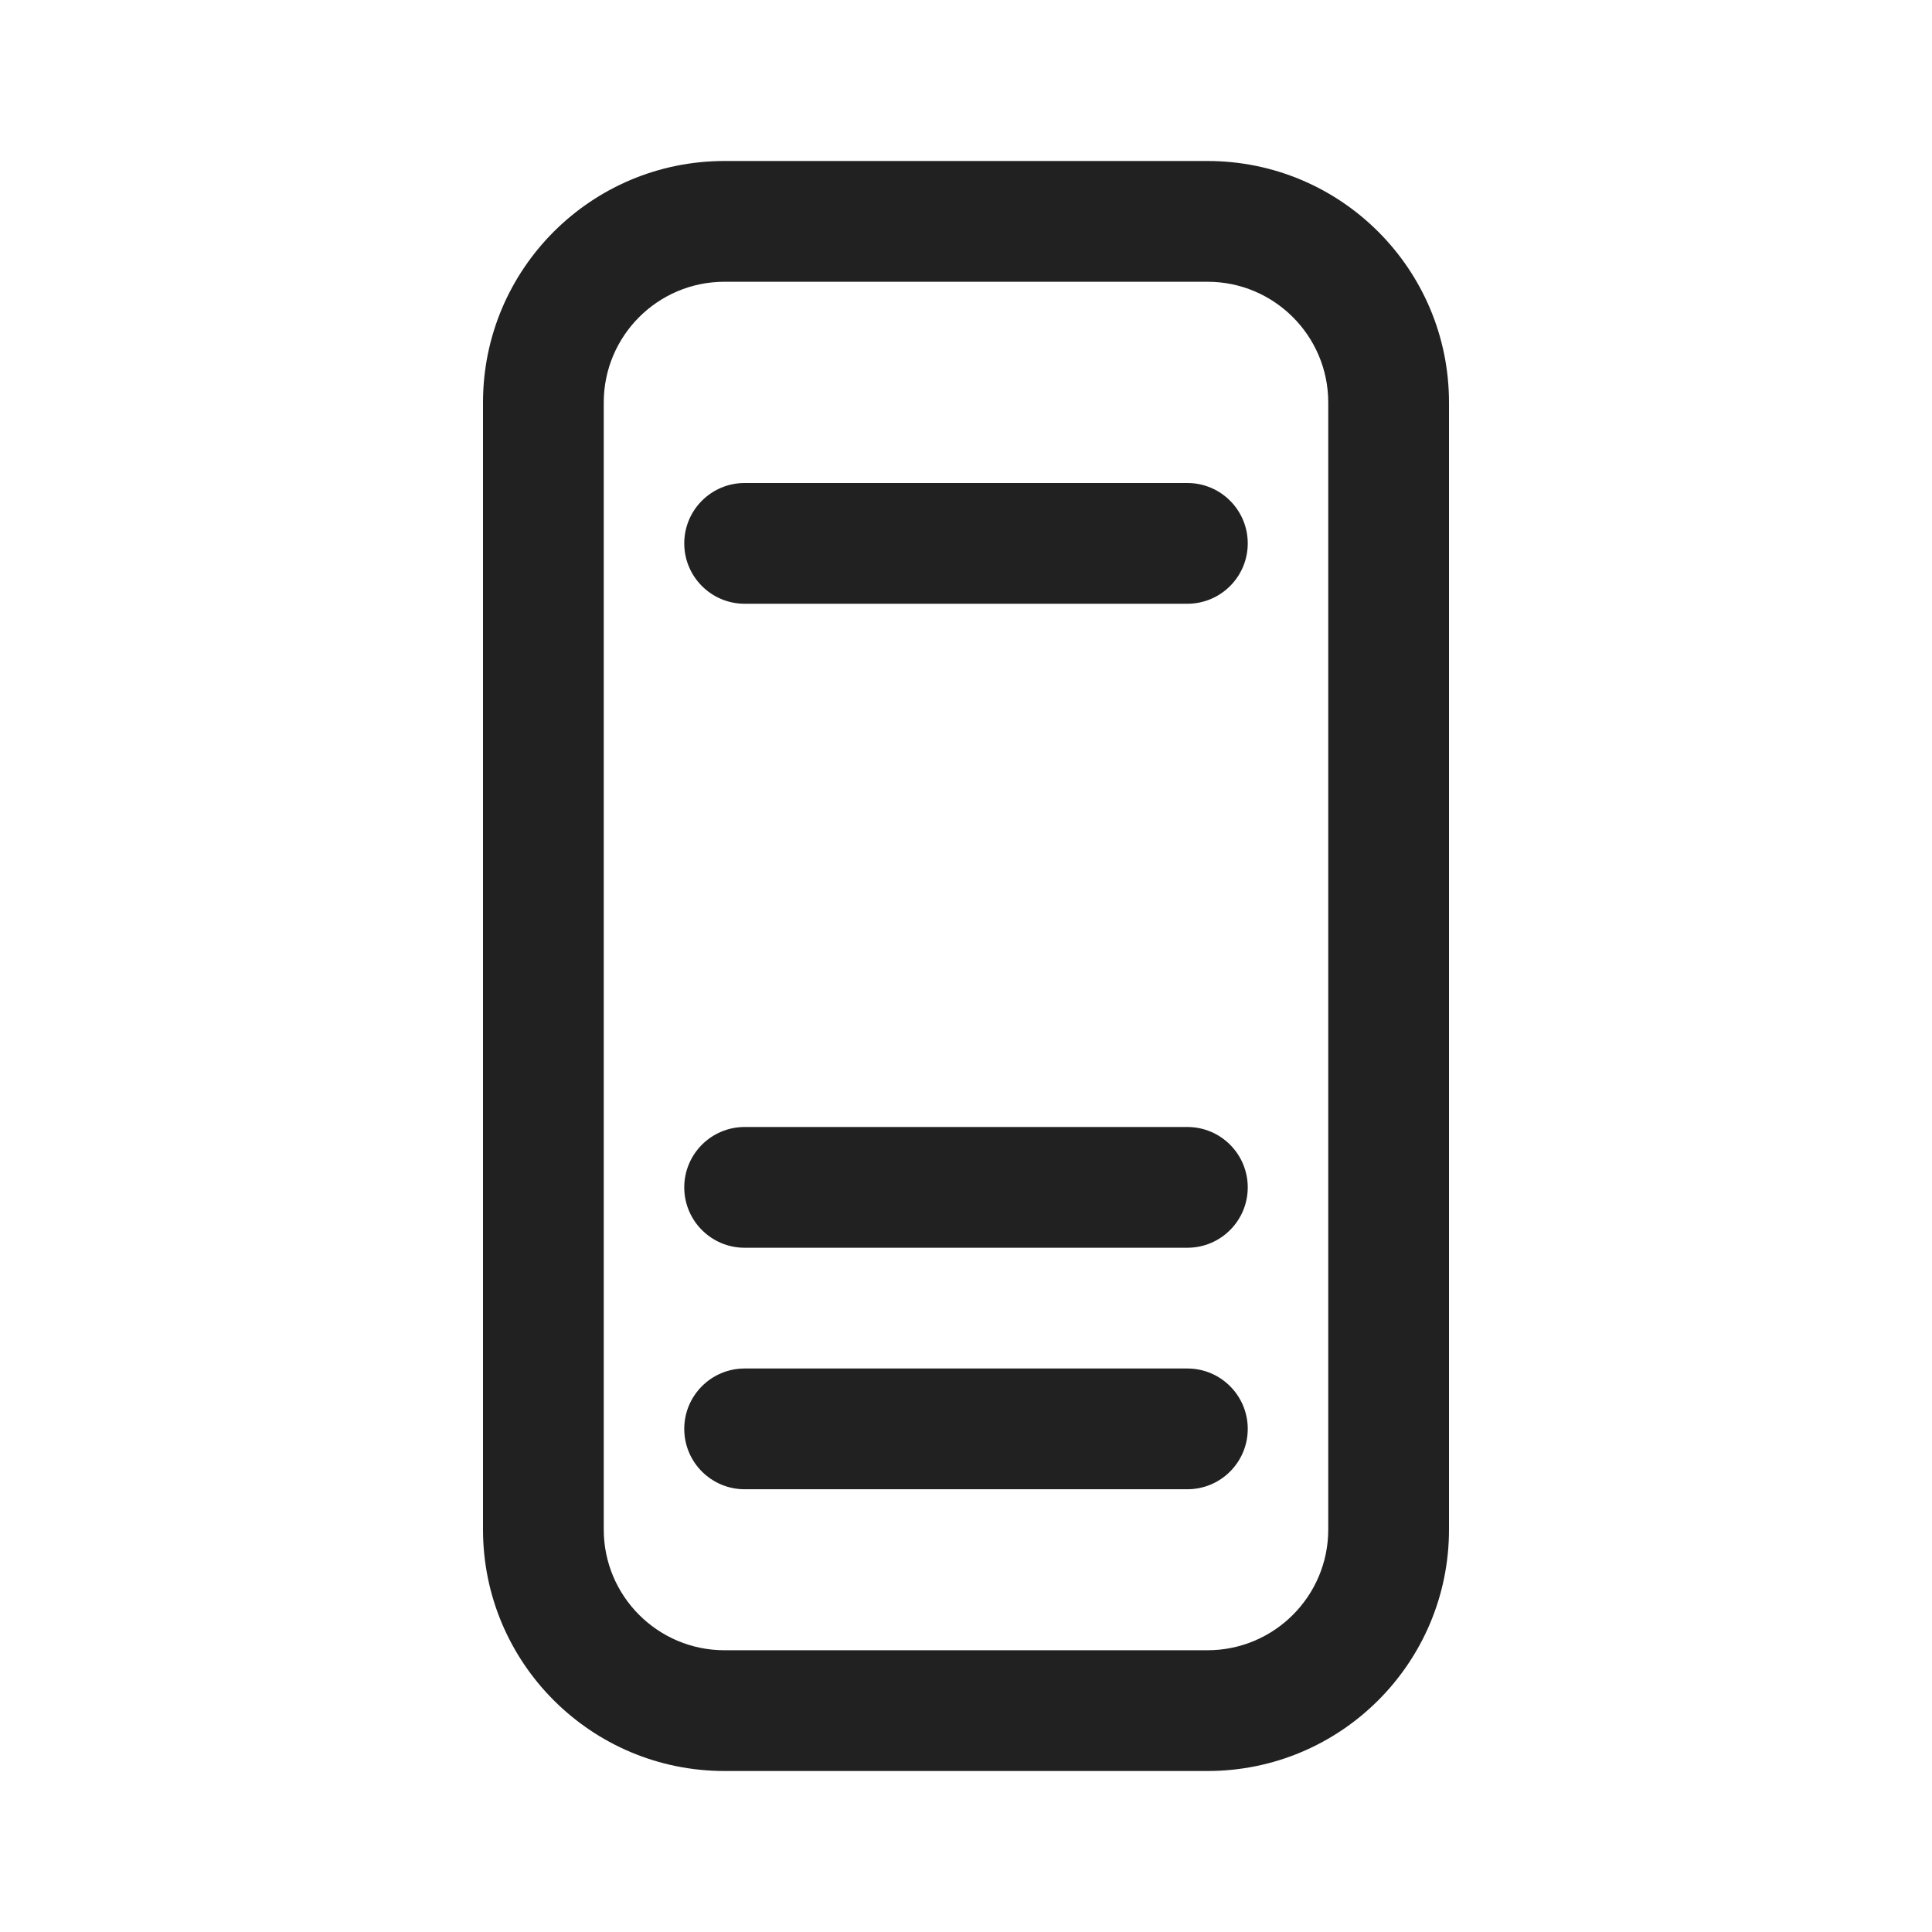
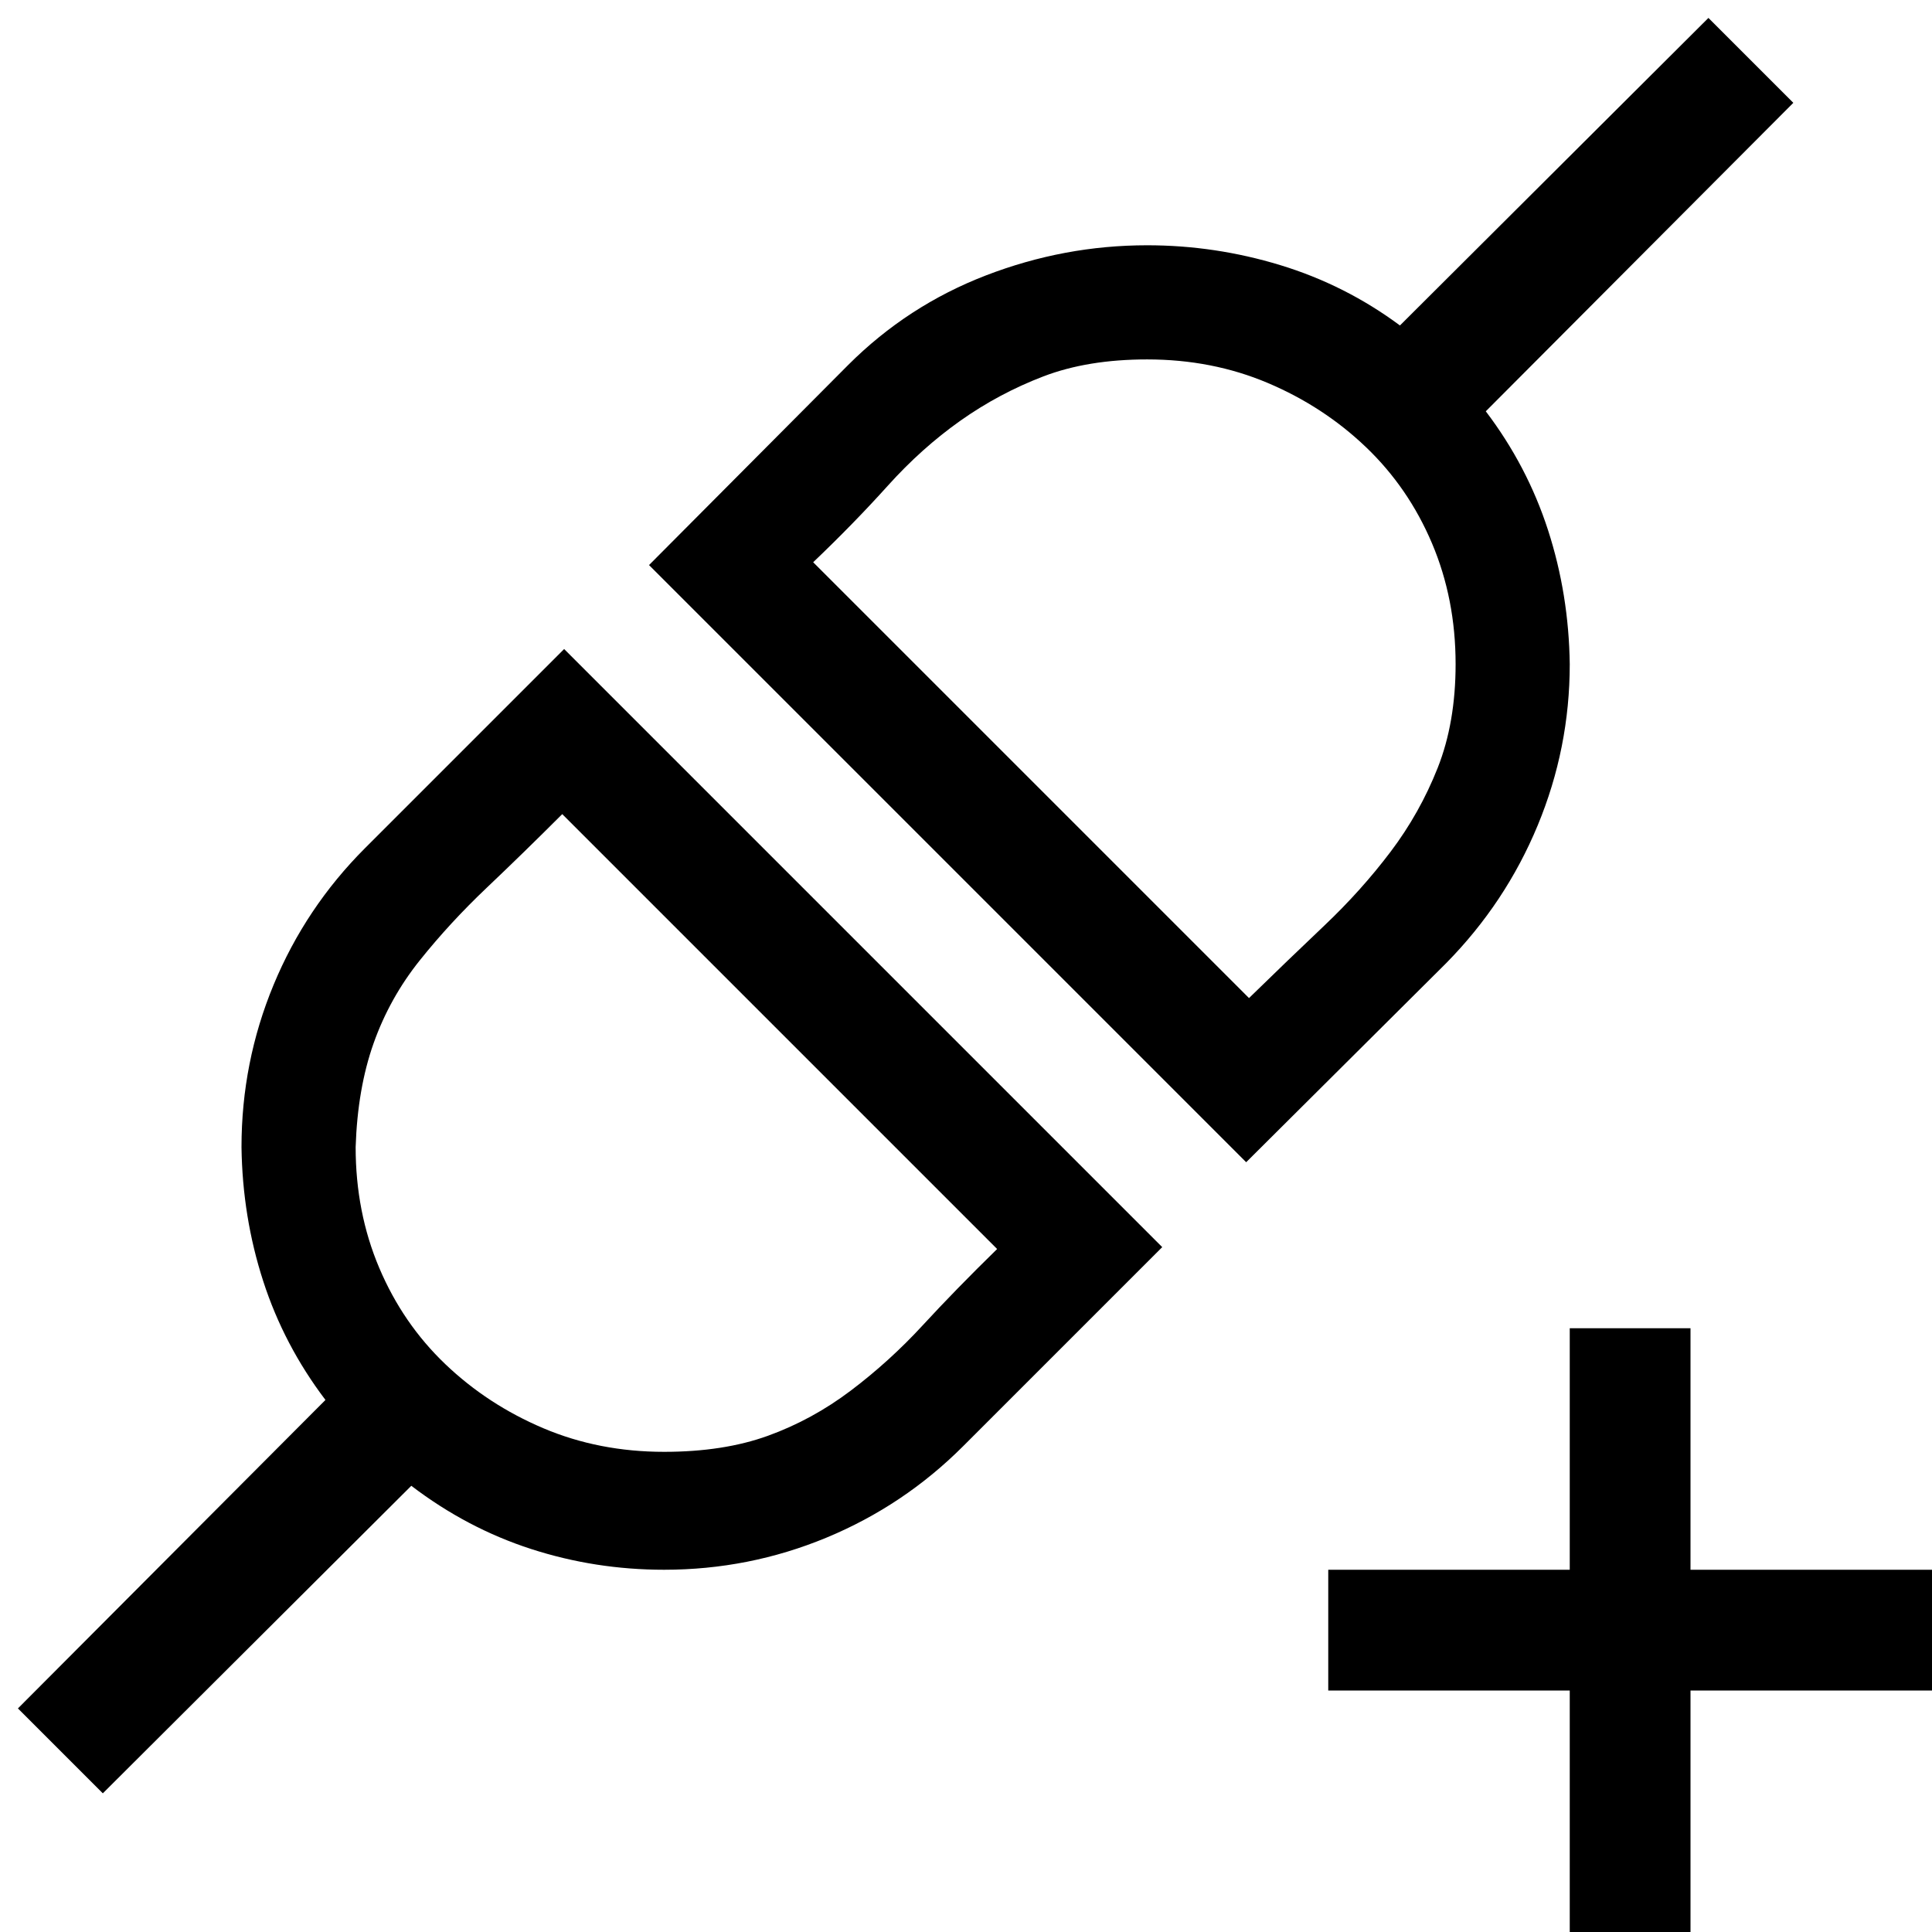
- <svg xmlns="http://www.w3.org/2000/svg" width="24" height="24" viewBox="0 0 24 24" fill="none">
-   <path d="M9.25 6C8.836 6 8.5 6.336 8.5 6.75C8.5 7.164 8.836 7.5 9.25 7.5H14.75C15.164 7.5 15.5 7.164 15.5 6.75C15.5 6.336 15.164 6 14.75 6H9.25ZM8.5 17.75C8.5 17.336 8.836 17 9.25 17H14.75C15.164 17 15.5 17.336 15.5 17.75C15.5 18.164 15.164 18.5 14.75 18.5H9.25C8.836 18.5 8.5 18.164 8.5 17.75ZM9.25 14C8.836 14 8.5 14.336 8.5 14.75C8.5 15.164 8.836 15.5 9.25 15.5H14.75C15.164 15.5 15.5 15.164 15.5 14.75C15.5 14.336 15.164 14 14.75 14H9.25ZM6 5C6 3.343 7.343 2 9 2H15C16.657 2 18 3.343 18 5V19C18 20.657 16.657 22 15 22H9C7.343 22 6 20.657 6 19V5ZM9 3.5C8.172 3.5 7.5 4.172 7.5 5V19C7.5 19.828 8.172 20.5 9 20.5H15C15.828 20.5 16.5 19.828 16.5 19V5C16.5 4.172 15.828 3.5 15 3.5H9Z" fill="#212121" />
+ <svg xmlns="http://www.w3.org/2000/svg" viewBox="0 0 2048 2048">
+   <path d="M256 1216q0-90 34-172t97-145l211-211 634 634-211 211q-63 63-145 97t-172 34q-73 0-141-22t-127-67l-327 326-90-90 326-327q-44-58-66-126t-23-142zm448 323q63 0 110-17t88-48 76-69 79-81L596 863q-41 41-80 78t-71 77-49 88-19 110q0 69 25 128t70 102 104 68 128 25zm960-835q0 89-34 171t-97 146l-212 211-633-633 211-212q63-63 146-95t171-32q72 0 141 21t127 64l327-326 90 90-326 327q44 58 66 126t23 142zm-340 354q41-40 80-77t70-78 50-89 19-110q0-69-25-128t-70-102-104-68-128-25q-63 0-110 18t-88 47-77 69-79 81l462 462zm724 734h-256v256h-128v-256h-256v-128h256v-256h128v256h256v128z" />
</svg>
